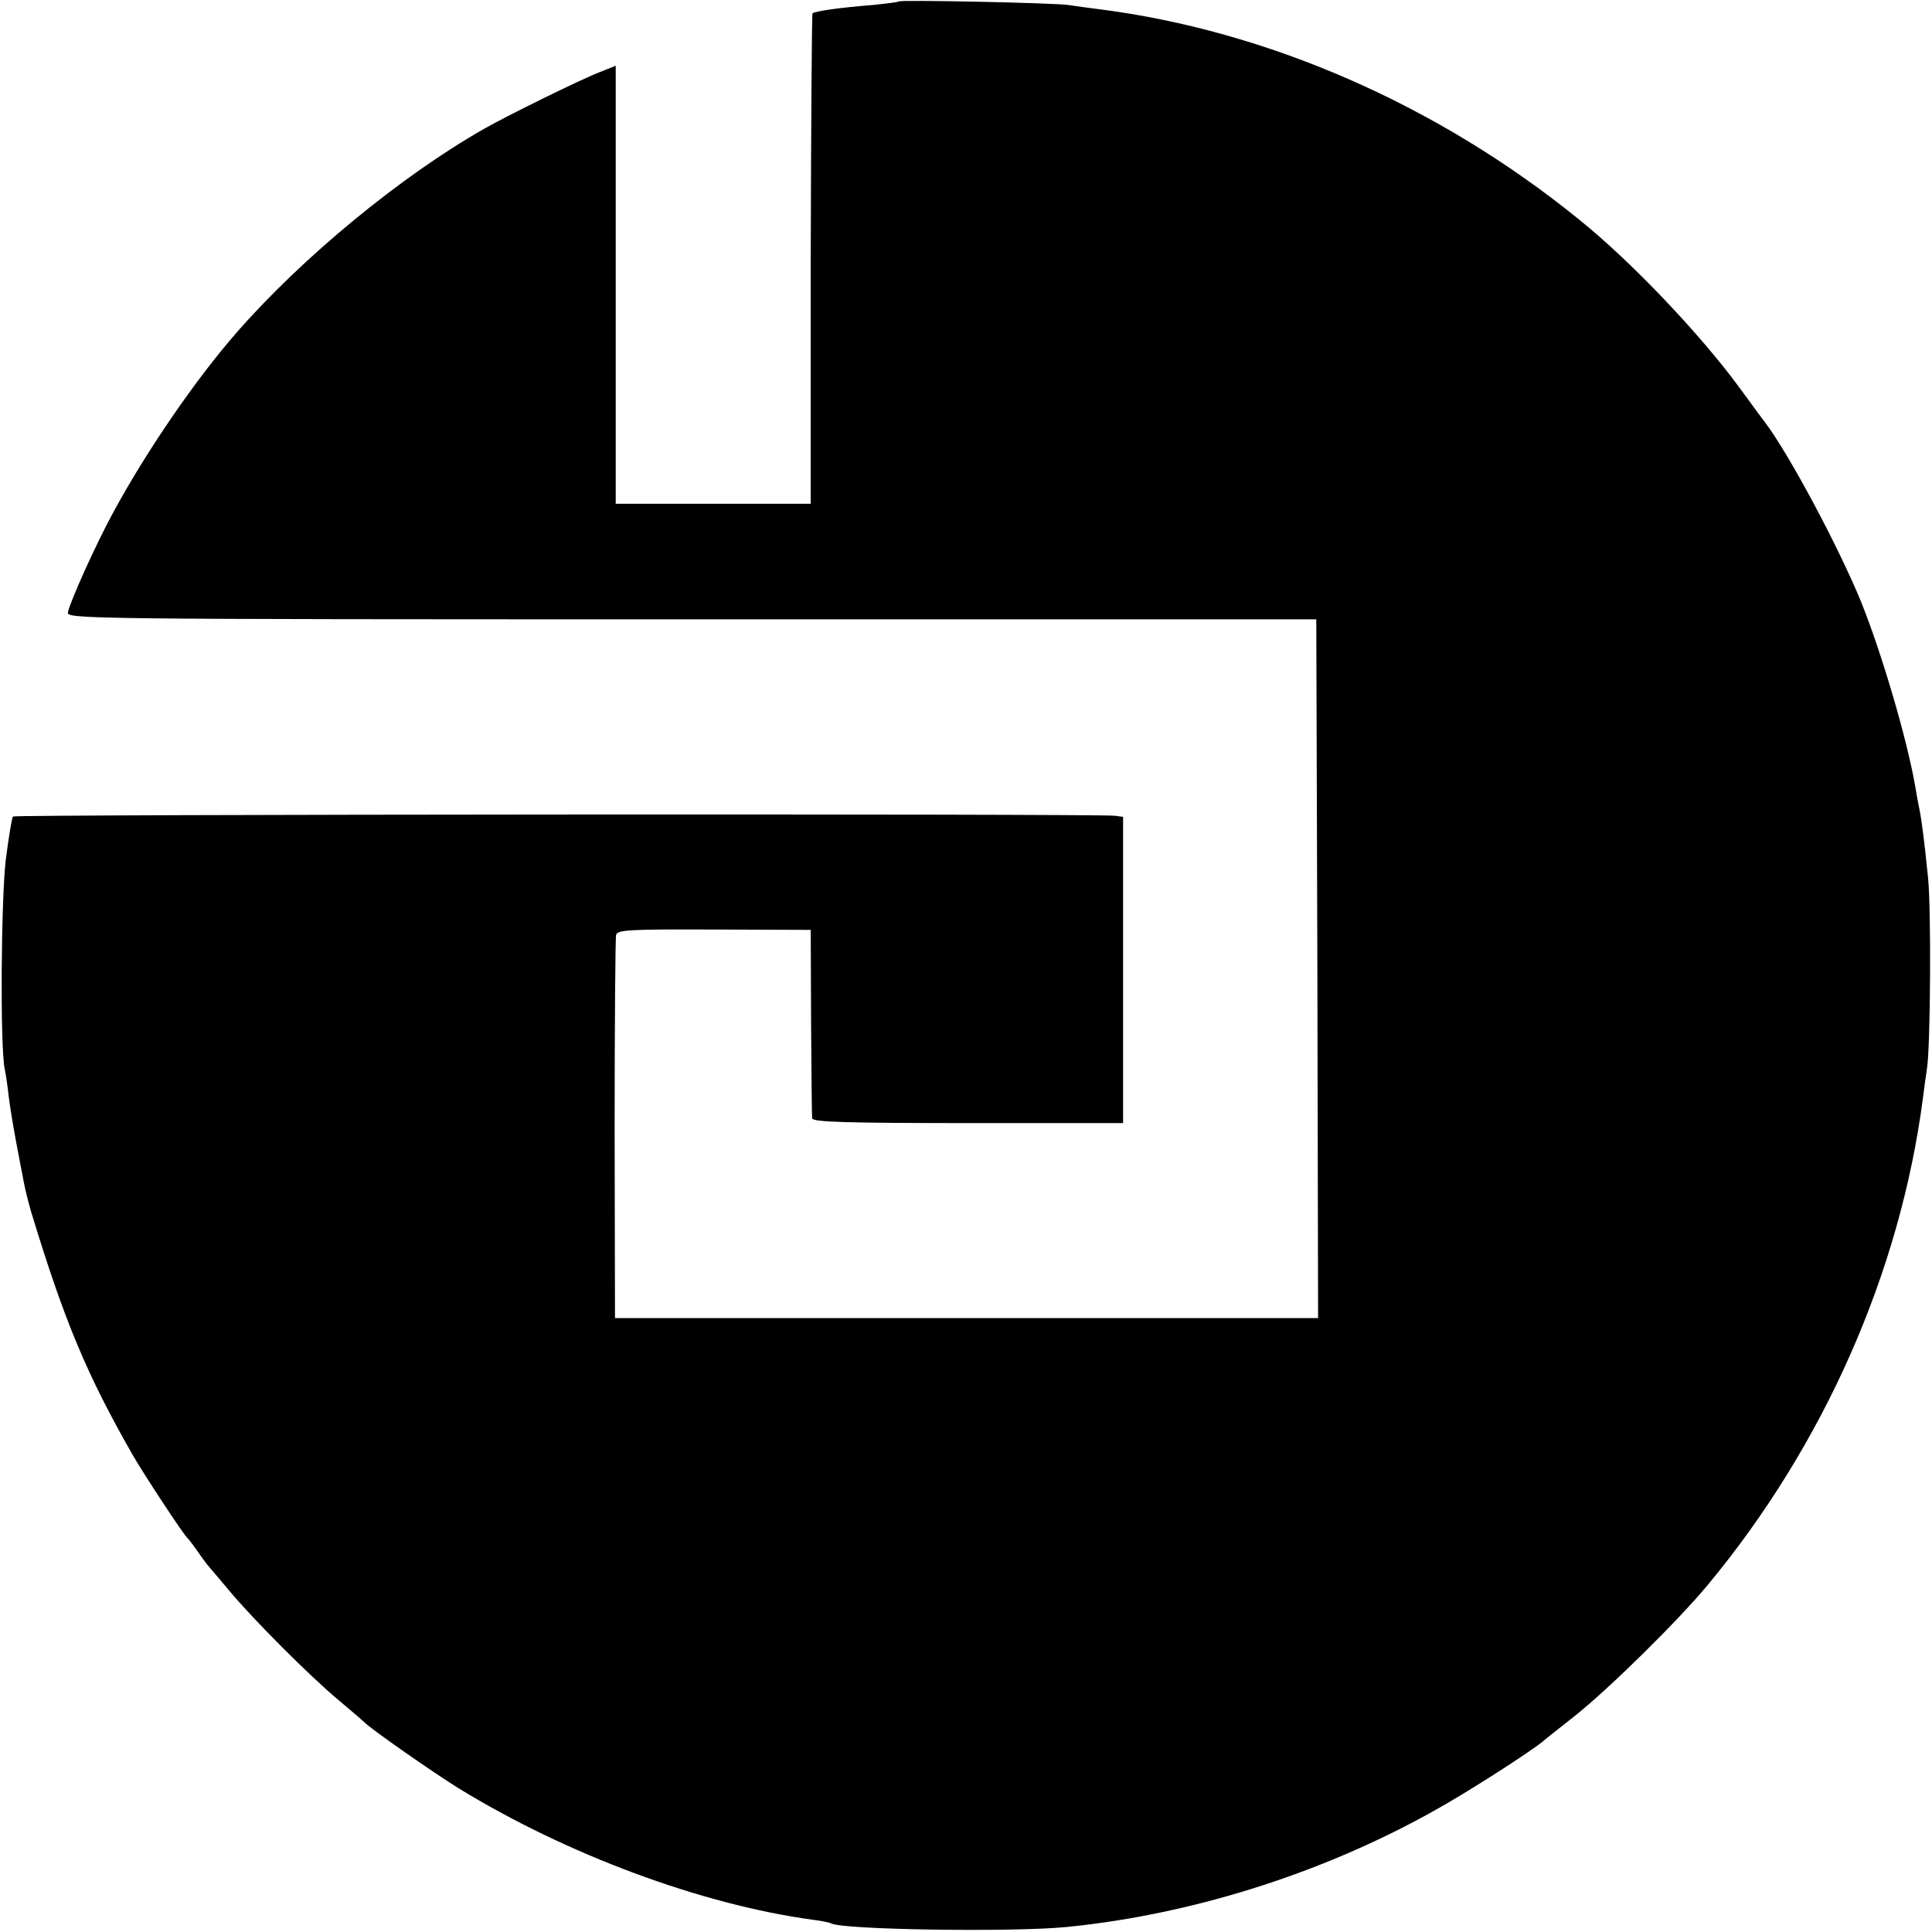
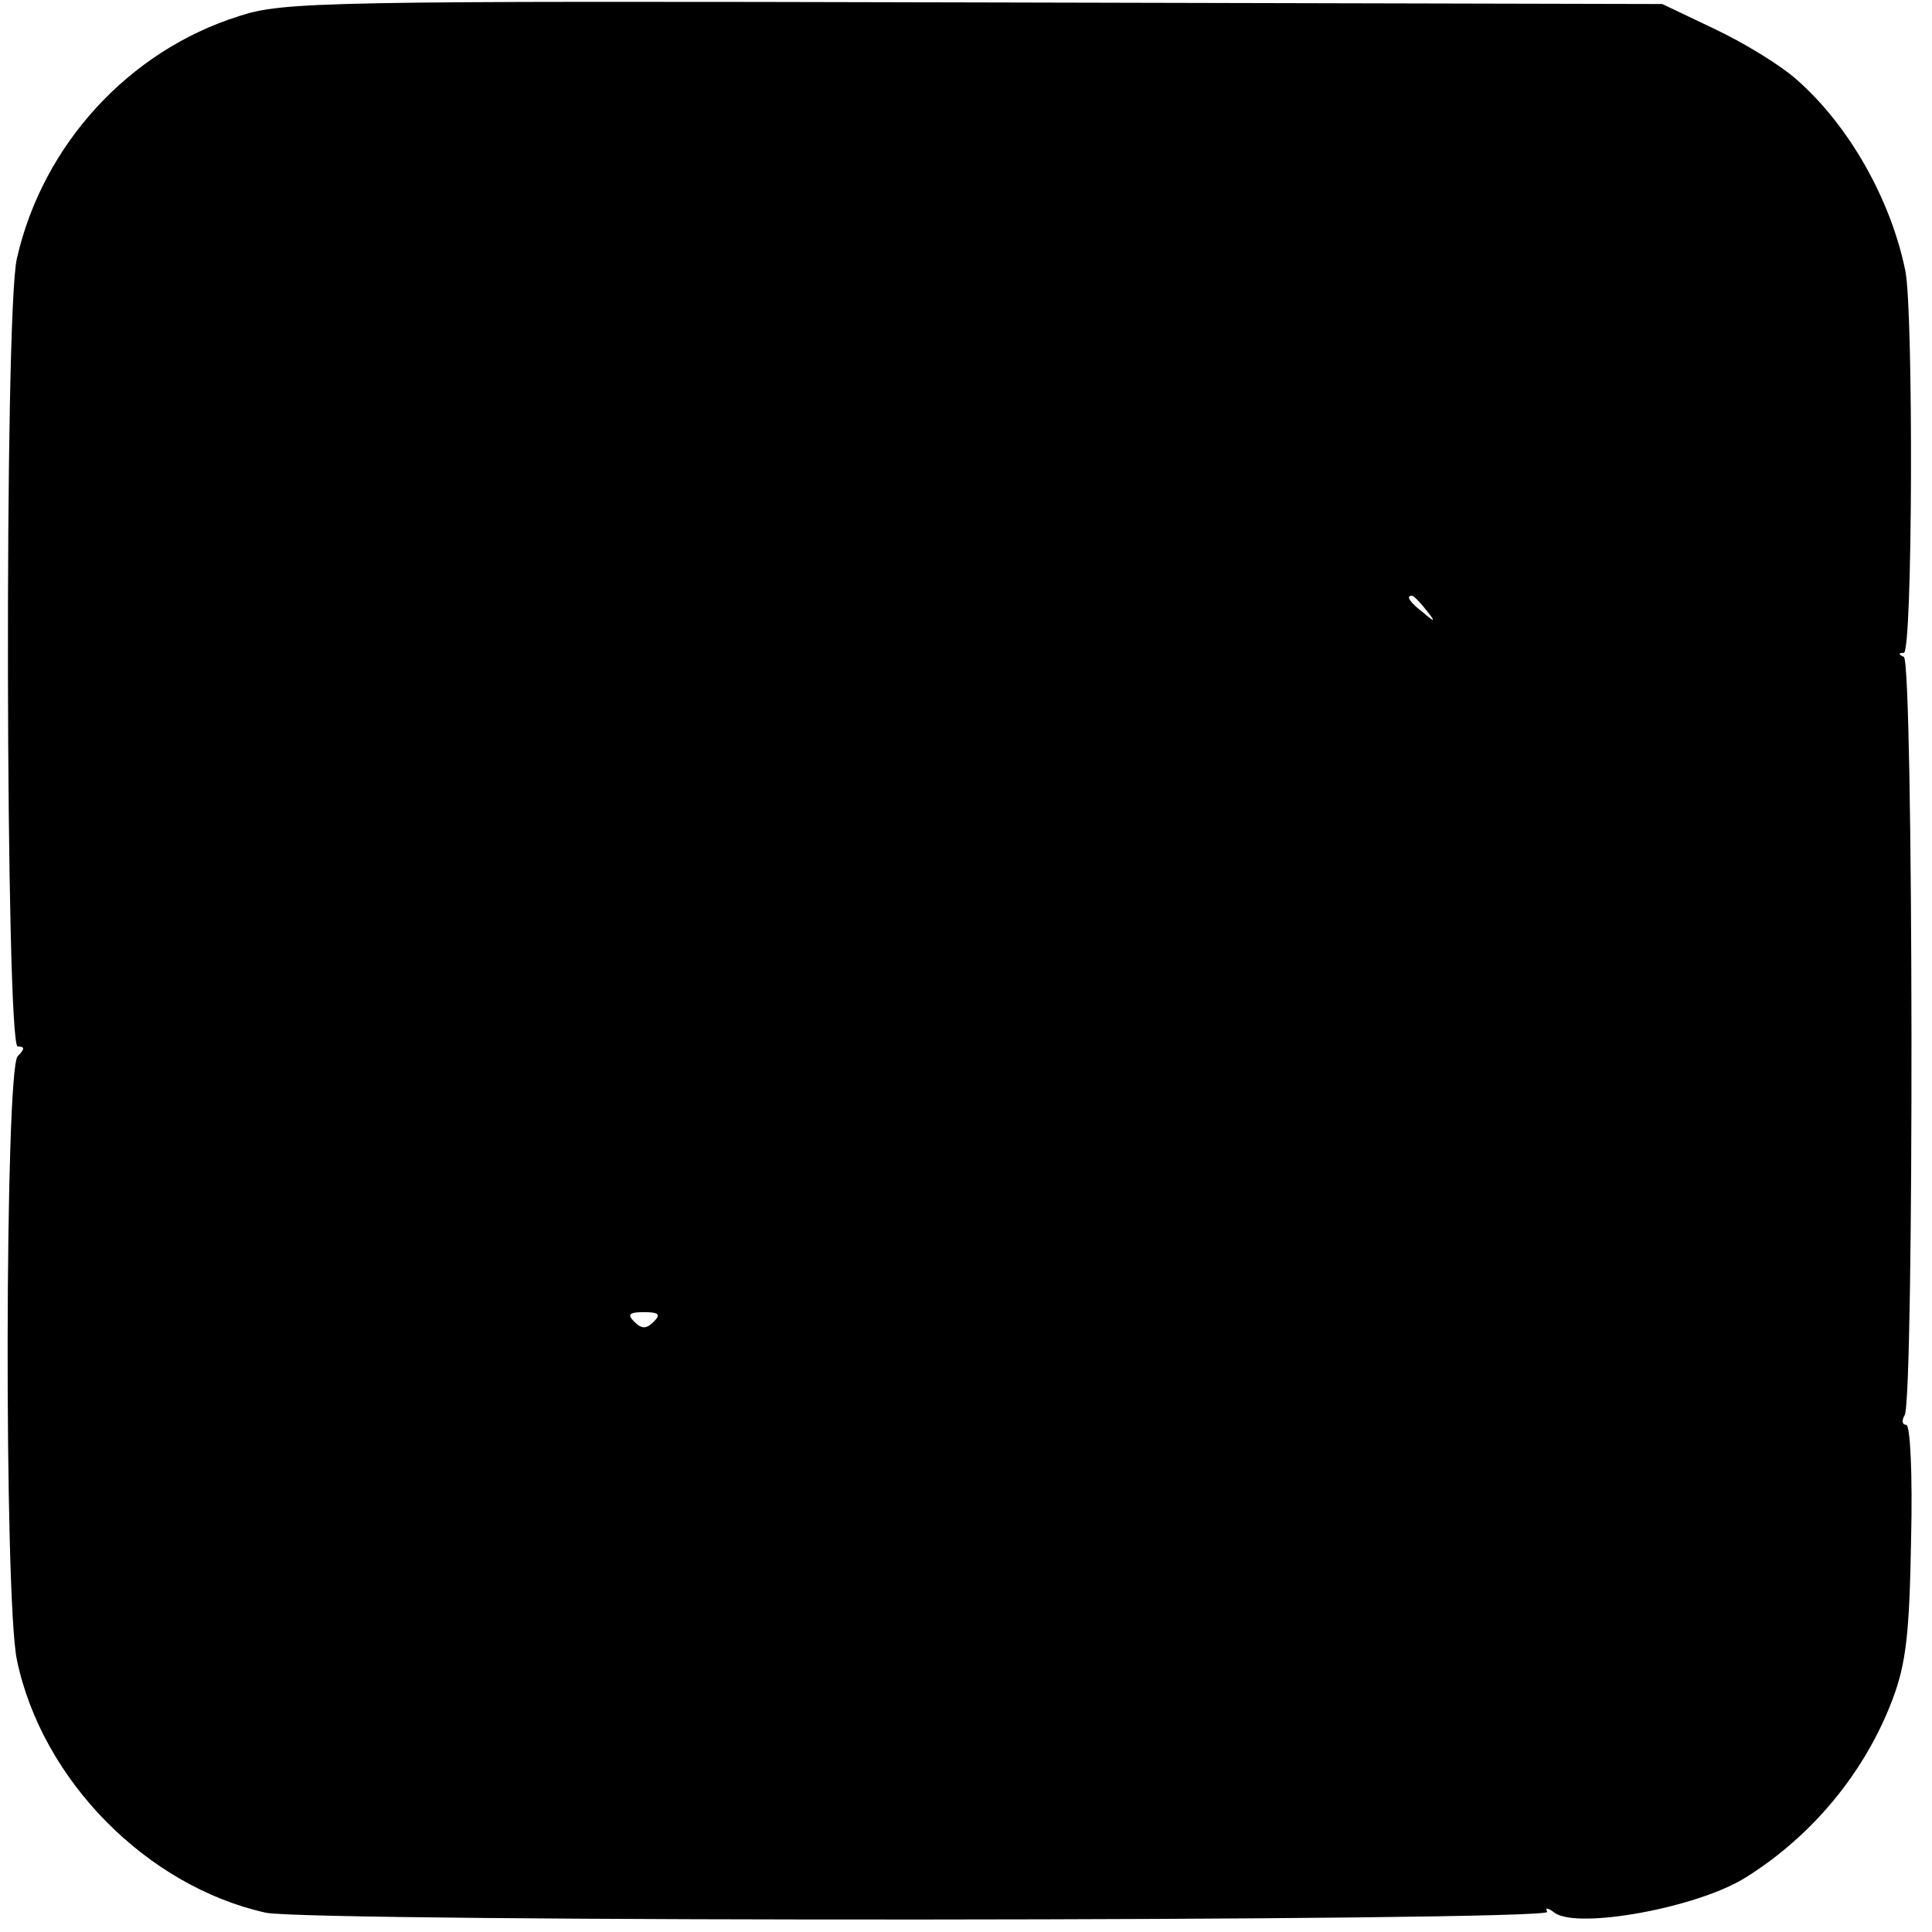
- <svg xmlns="http://www.w3.org/2000/svg" version="1.0" width="535pt" height="535pt" viewBox="0 0 535 535" preserveAspectRatio="xMidYMid meet">
-   <g transform="translate(0,535) scale(0.1,-0.1)" fill="#000000" stroke="none">
-     <path d="M2489 5346 c-2 -2 -35 -6 -74 -10 -89 -7 -159 -17 -165 -23 -2 -2 -4 -309 -5 -681 l0 -677 -270 0 -270 0 0 606 0 607 -45 -18 c-54 -21 -257 -121 -320 -157 -230 -131 -502 -355 -684 -563 -113 -129 -250 -328 -343 -500 -46 -84 -120 -248 -125 -276 -3 -18 52 -19 1727 -19 l1730 0 3 -968 2 -967 -974 0 -973 0 -1 523 c0 287 2 529 4 538 4 14 34 16 272 15 l267 -1 1 -255 c1 -140 2 -261 3 -267 1 -10 97 -13 431 -13 l430 0 0 424 0 424 -22 3 c-35 6 -3047 4 -3052 -2 -3 -3 -12 -57 -20 -120 -13 -109 -16 -516 -3 -579 3 -14 8 -47 11 -75 3 -27 13 -86 21 -129 8 -44 18 -93 21 -110 3 -17 12 -53 20 -81 92 -303 154 -451 282 -675 30 -52 142 -223 152 -230 3 -3 17 -21 30 -40 13 -19 27 -37 30 -40 3 -3 27 -32 55 -65 64 -77 222 -236 305 -305 36 -30 67 -57 70 -60 14 -16 195 -142 260 -182 298 -183 672 -322 980 -364 25 -3 48 -8 51 -10 30 -18 508 -25 654 -10 361 36 739 159 1055 344 89 52 222 138 259 167 9 8 51 41 94 75 96 77 282 260 366 361 322 388 533 866 596 1349 3 25 8 61 11 80 10 63 12 443 3 530 -10 99 -17 155 -24 190 -3 14 -8 41 -11 60 -23 134 -94 374 -151 515 -62 151 -198 406 -265 495 -11 14 -42 57 -70 95 -110 150 -300 350 -444 466 -391 318 -865 525 -1334 584 -25 3 -61 8 -80 11 -38 6 -466 15 -471 10z" />
+ <svg xmlns="http://www.w3.org/2000/svg" version="1.0" width="240pt" height="240pt" viewBox="0 0 240 240" preserveAspectRatio="xMidYMid meet">
+   <g transform="translate(0,240) scale(0.1,-0.1)" fill="#000000" stroke="none">
+     <path d="M297 2380 c-137 -43 -244 -160 -276 -301 -16 -67 -14 -979 1 -979 9 0 9 -3 0 -12 -16 -16 -17 -674 -1 -750 31 -149 161 -281 309 -314 54 -12 1599 -11 1592 1 -3 6 1 5 9 -1 28 -21 178 6 238 44 83 52 148 131 182 221 17 45 21 83 23 198 2 81 -1 143 -6 143 -5 0 -6 5 -2 12 12 19 11 937 -1 942 -7 3 -7 5 0 5 11 1 12 422 2 474 -18 89 -70 181 -135 238 -20 18 -66 46 -102 63 l-65 31 -855 2 c-810 2 -858 1 -913 -17z m1474 -737 c13 -16 12 -17 -3 -4 -17 13 -22 21 -14 21 2 0 10 -8 17 -17z m-959 -885 c-9 -9 -15 -9 -24 0 -9 9 -7 12 12 12 19 0 21 -3 12 -12z" />
  </g>
</svg>
